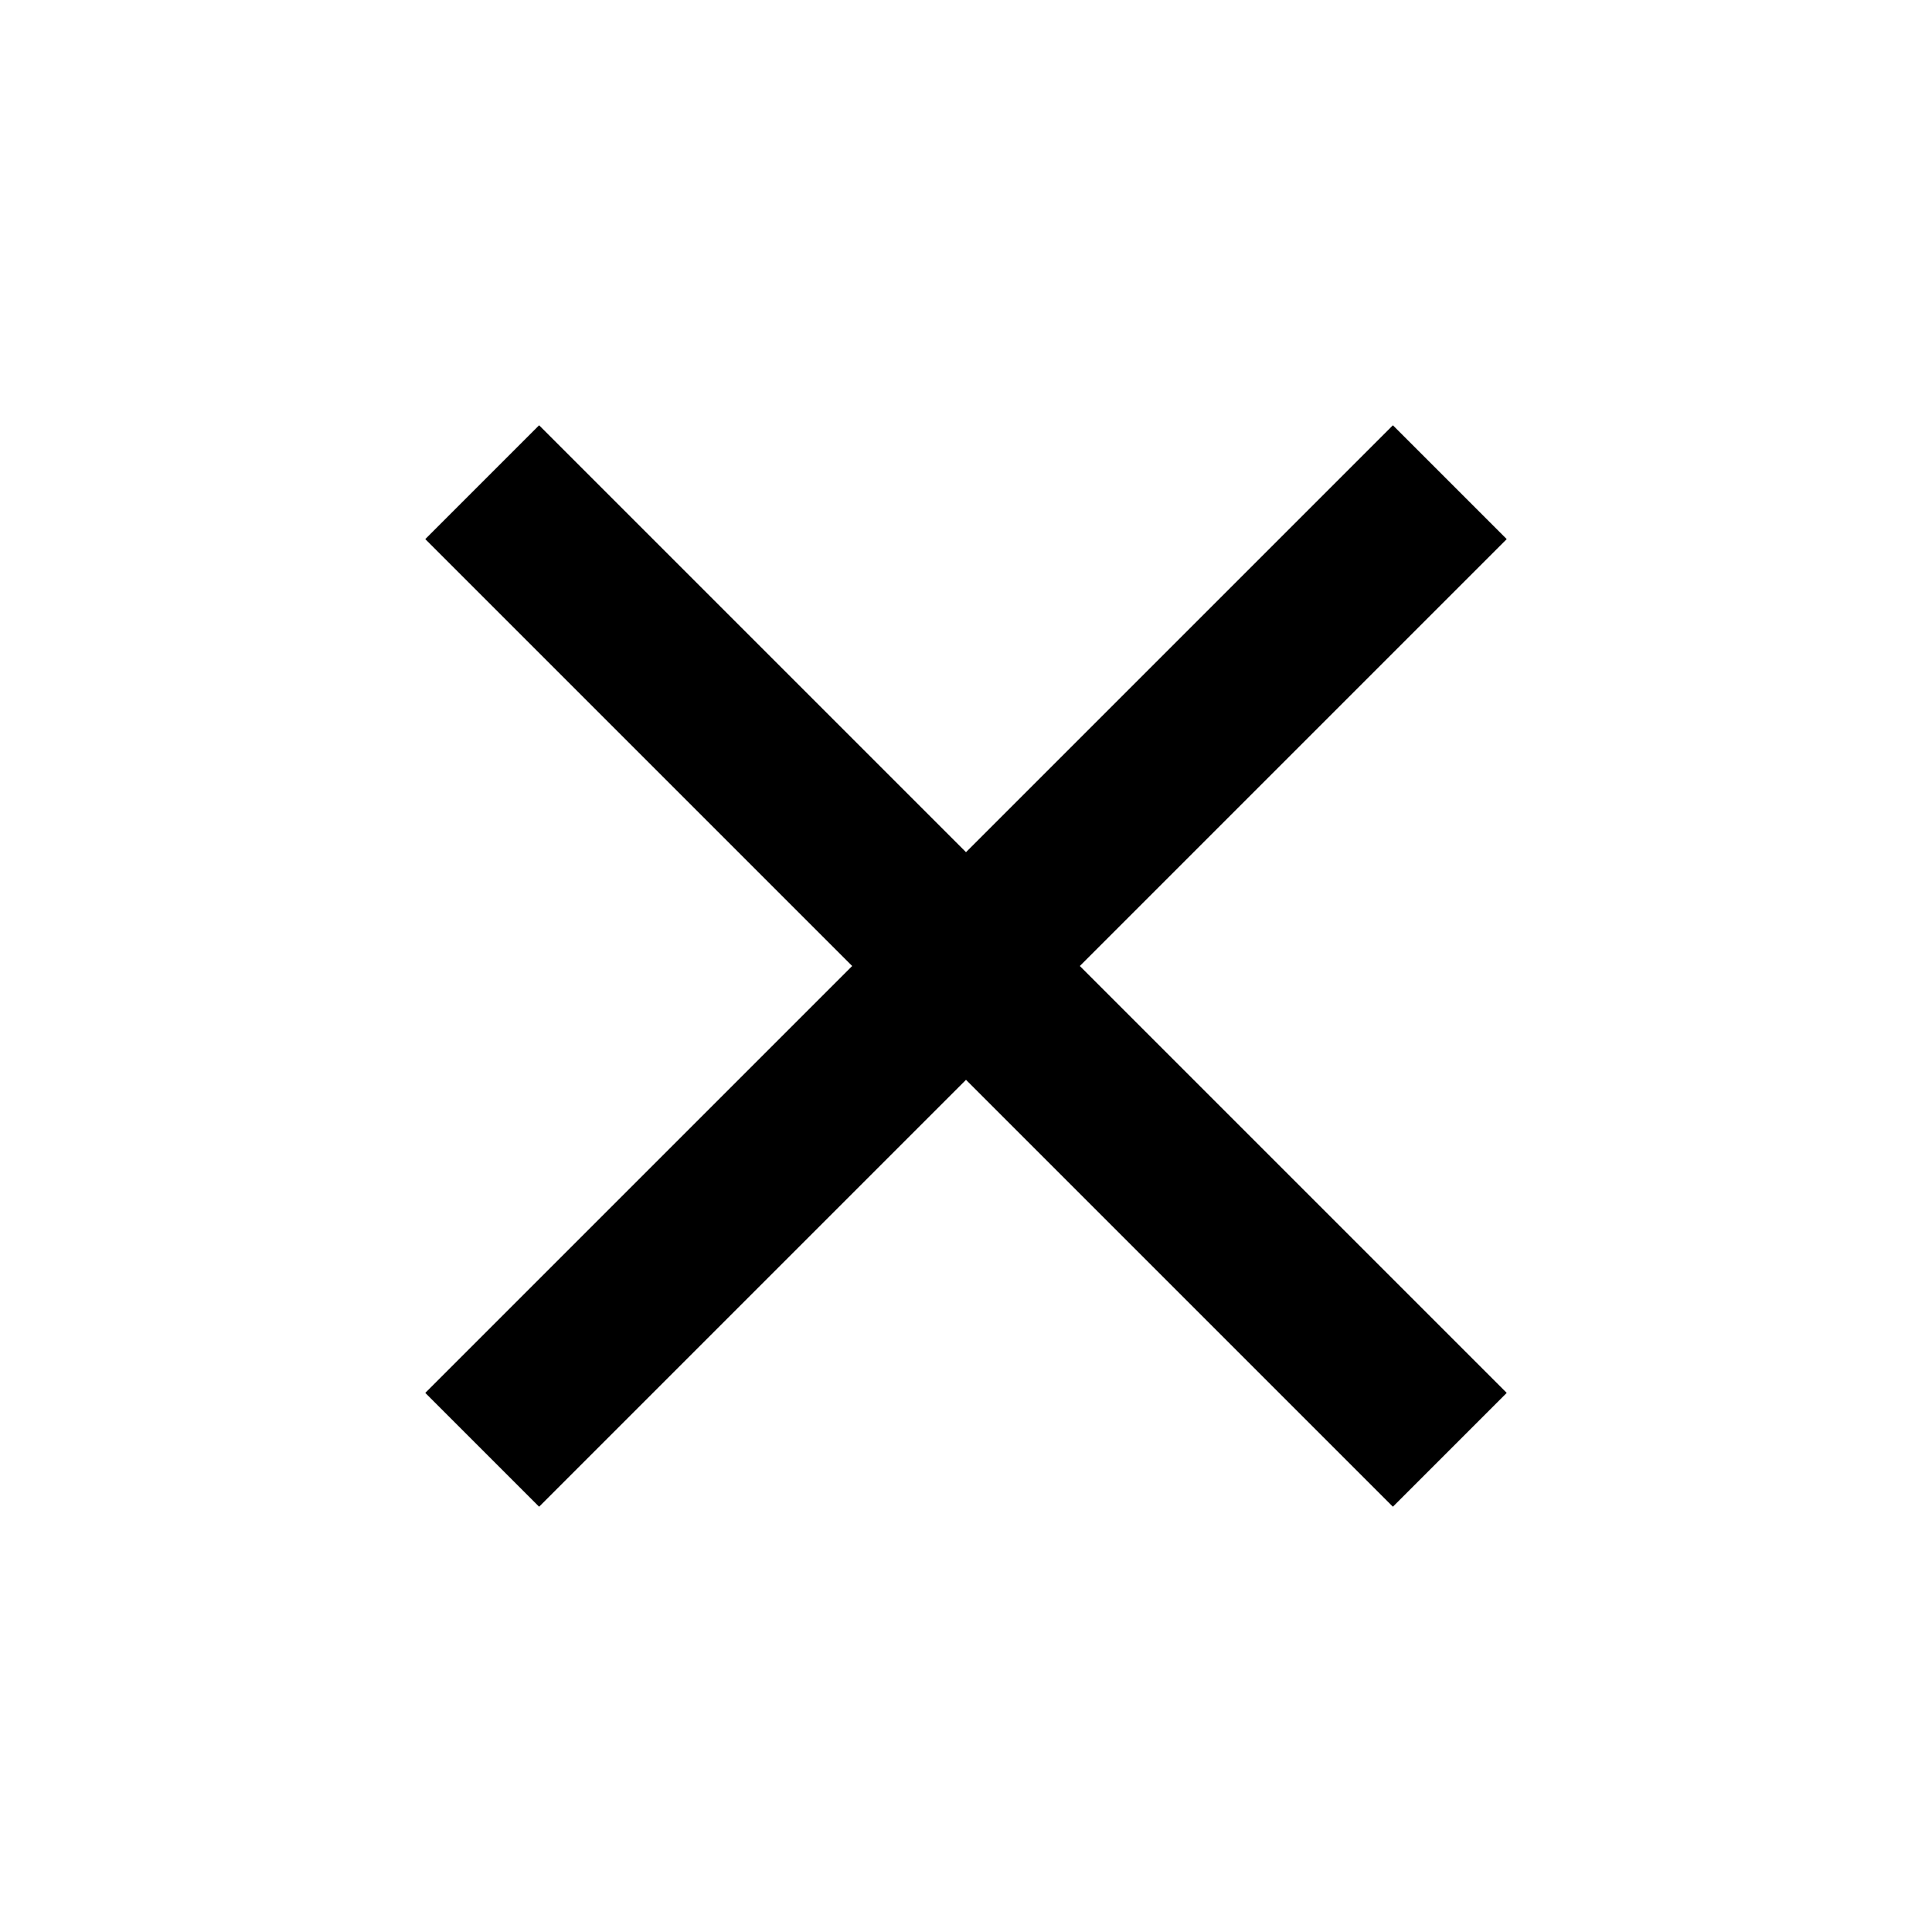
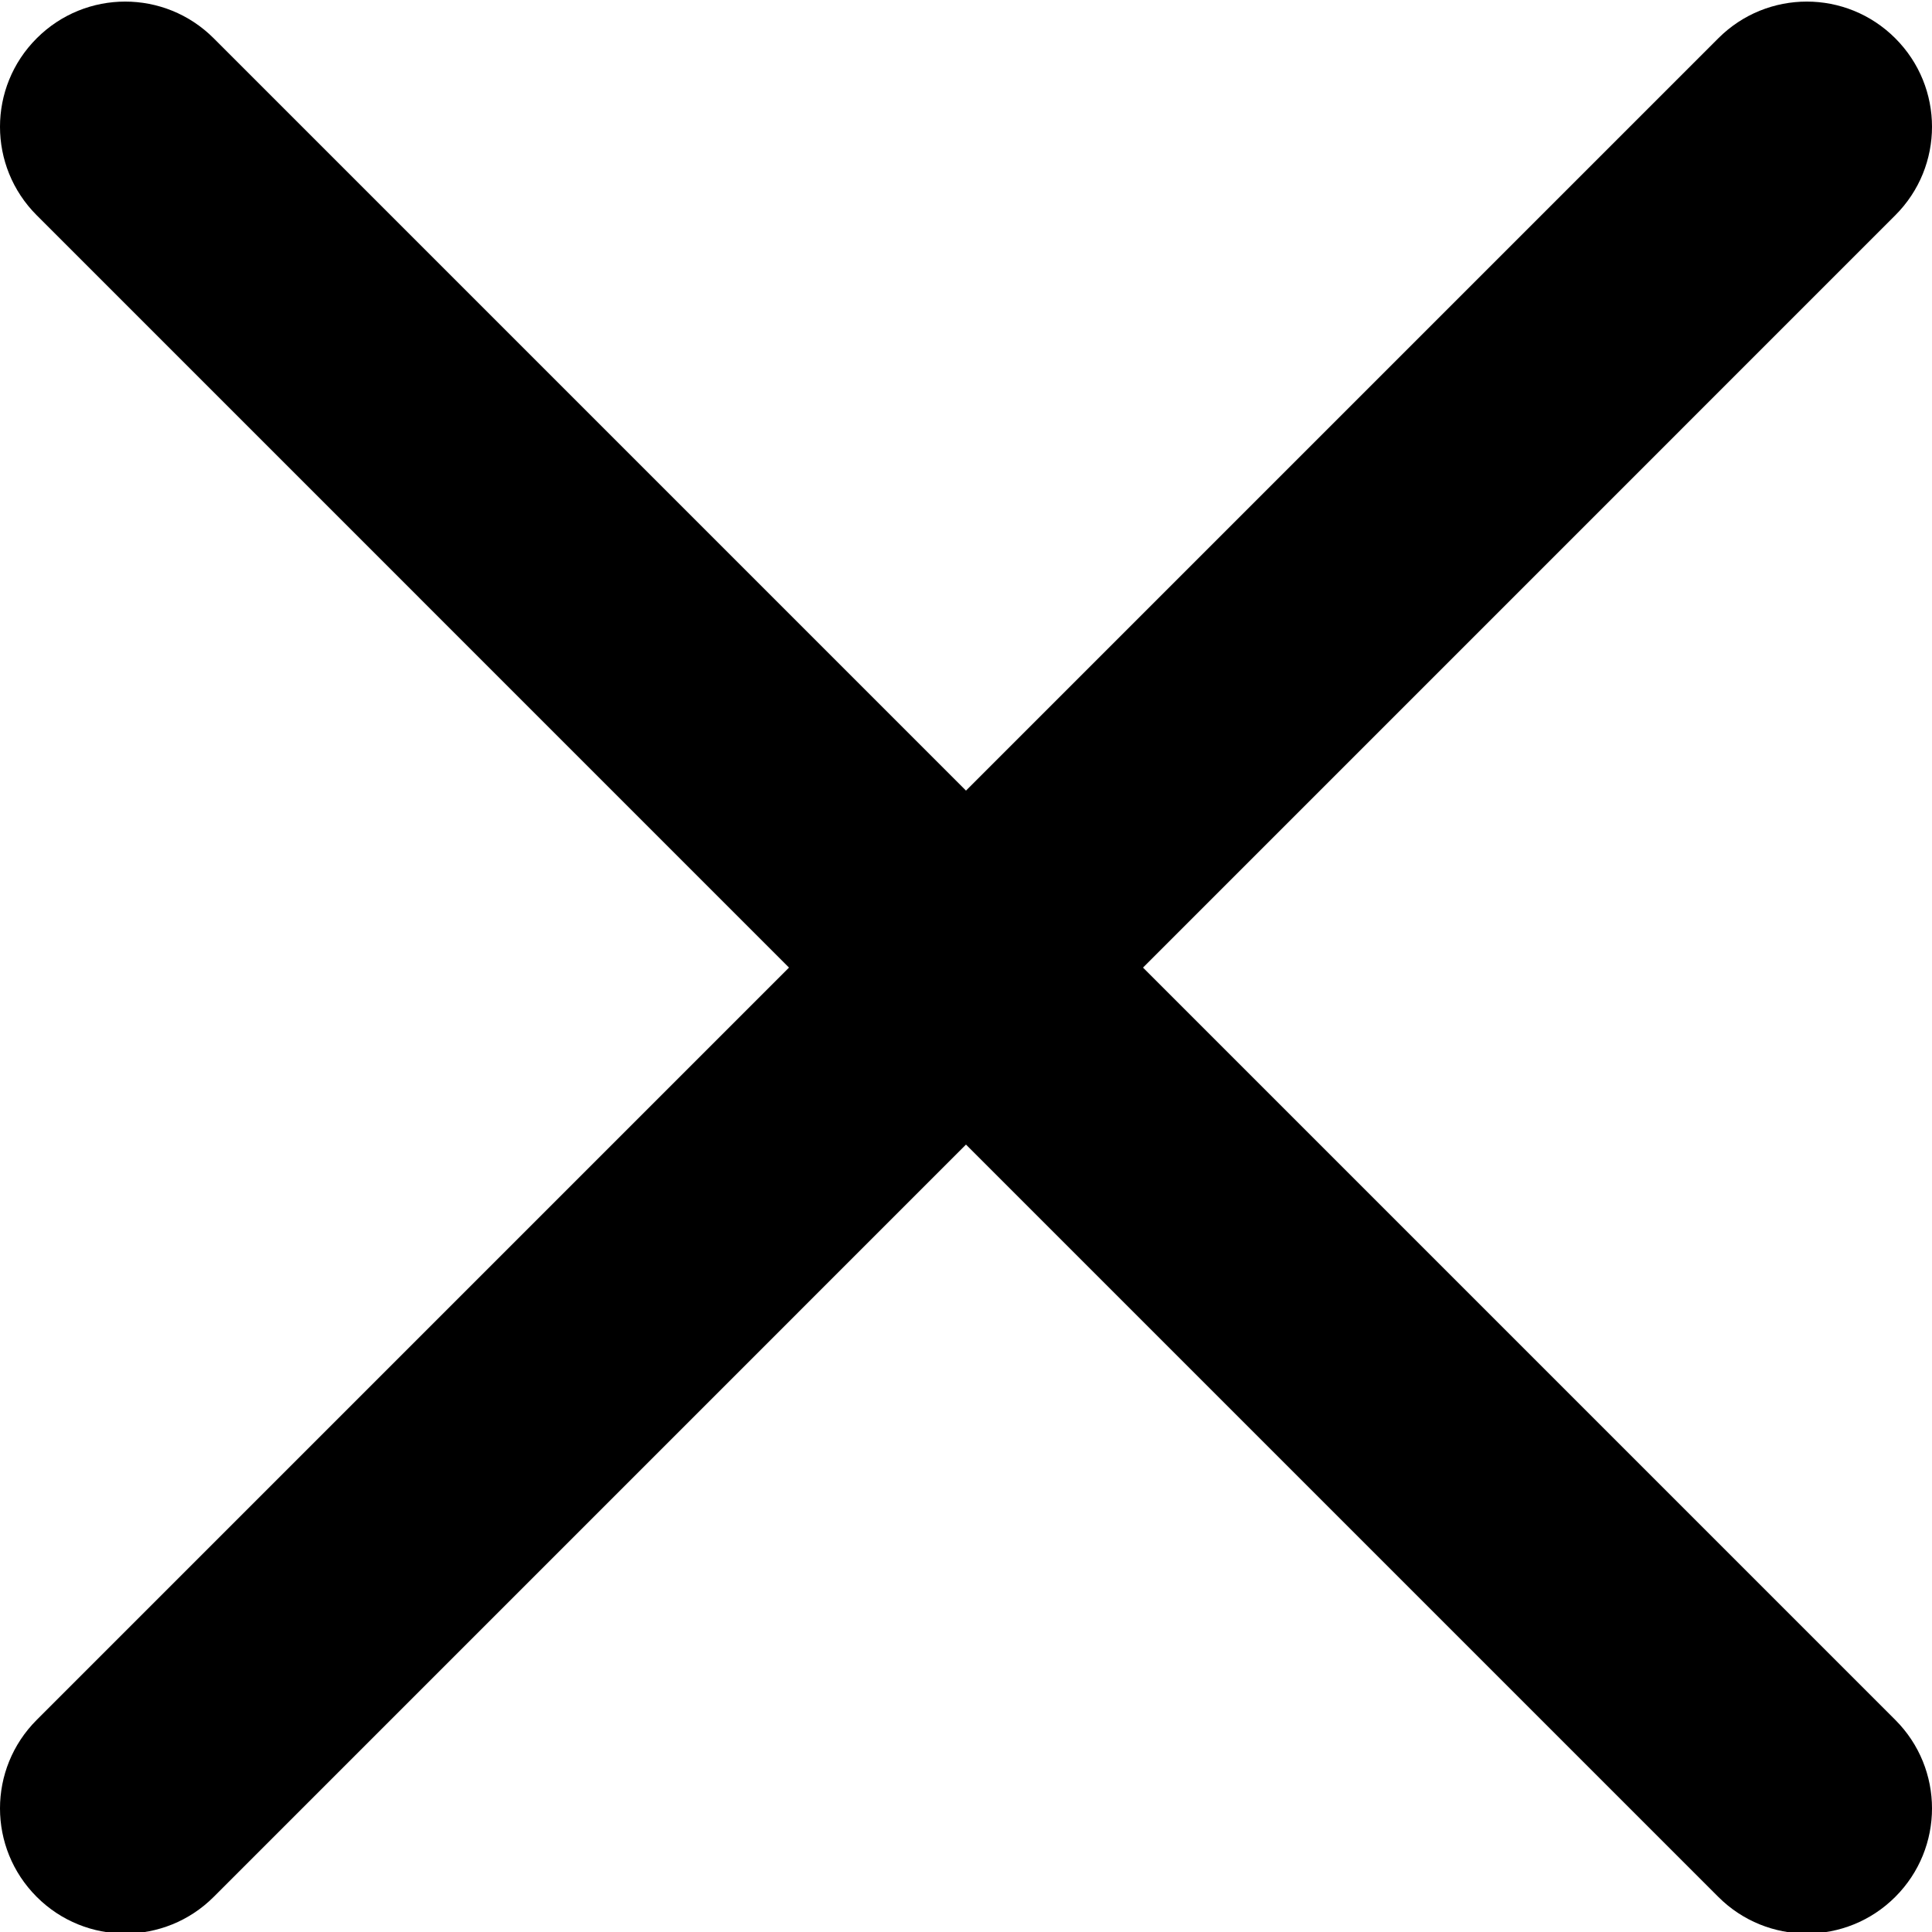
- <svg xmlns="http://www.w3.org/2000/svg" width="24" height="24" viewBox="0 0 24 24">
-   <g id="close">
-     <path id="x" d="M18.717 6.697l-1.414-1.414-5.303 5.303-5.303-5.303-1.414 1.414 5.303 5.303-5.303 5.303 1.414 1.414 5.303-5.303 5.303 5.303 1.414-1.414-5.303-5.303z" />
-   </g>
+ <svg xmlns="http://www.w3.org/2000/svg" height="12px" viewBox="0 0 329.269 329" width="12px">
+   <path d="m194.801 164.77 128.211-128.215c8.344-8.34 8.344-21.824 0-30.164-8.34-8.34-21.824-8.34-30.164 0l-128.215 128.215-128.211-128.215c-8.344-8.34-21.824-8.34-30.164 0-8.344 8.34-8.344 21.824 0 30.164l128.211 128.215-128.211 128.215c-8.344 8.34-8.344 21.824 0 30.164 4.156 4.16 9.621 6.25 15.082 6.25 5.461 0 10.922-2.09 15.082-6.25l128.211-128.215 128.215 128.215c4.16 4.16 9.621 6.25 15.082 6.25 5.461 0 10.922-2.09 15.082-6.25 8.344-8.34 8.344-21.824 0-30.164zm0 0" />
</svg>
